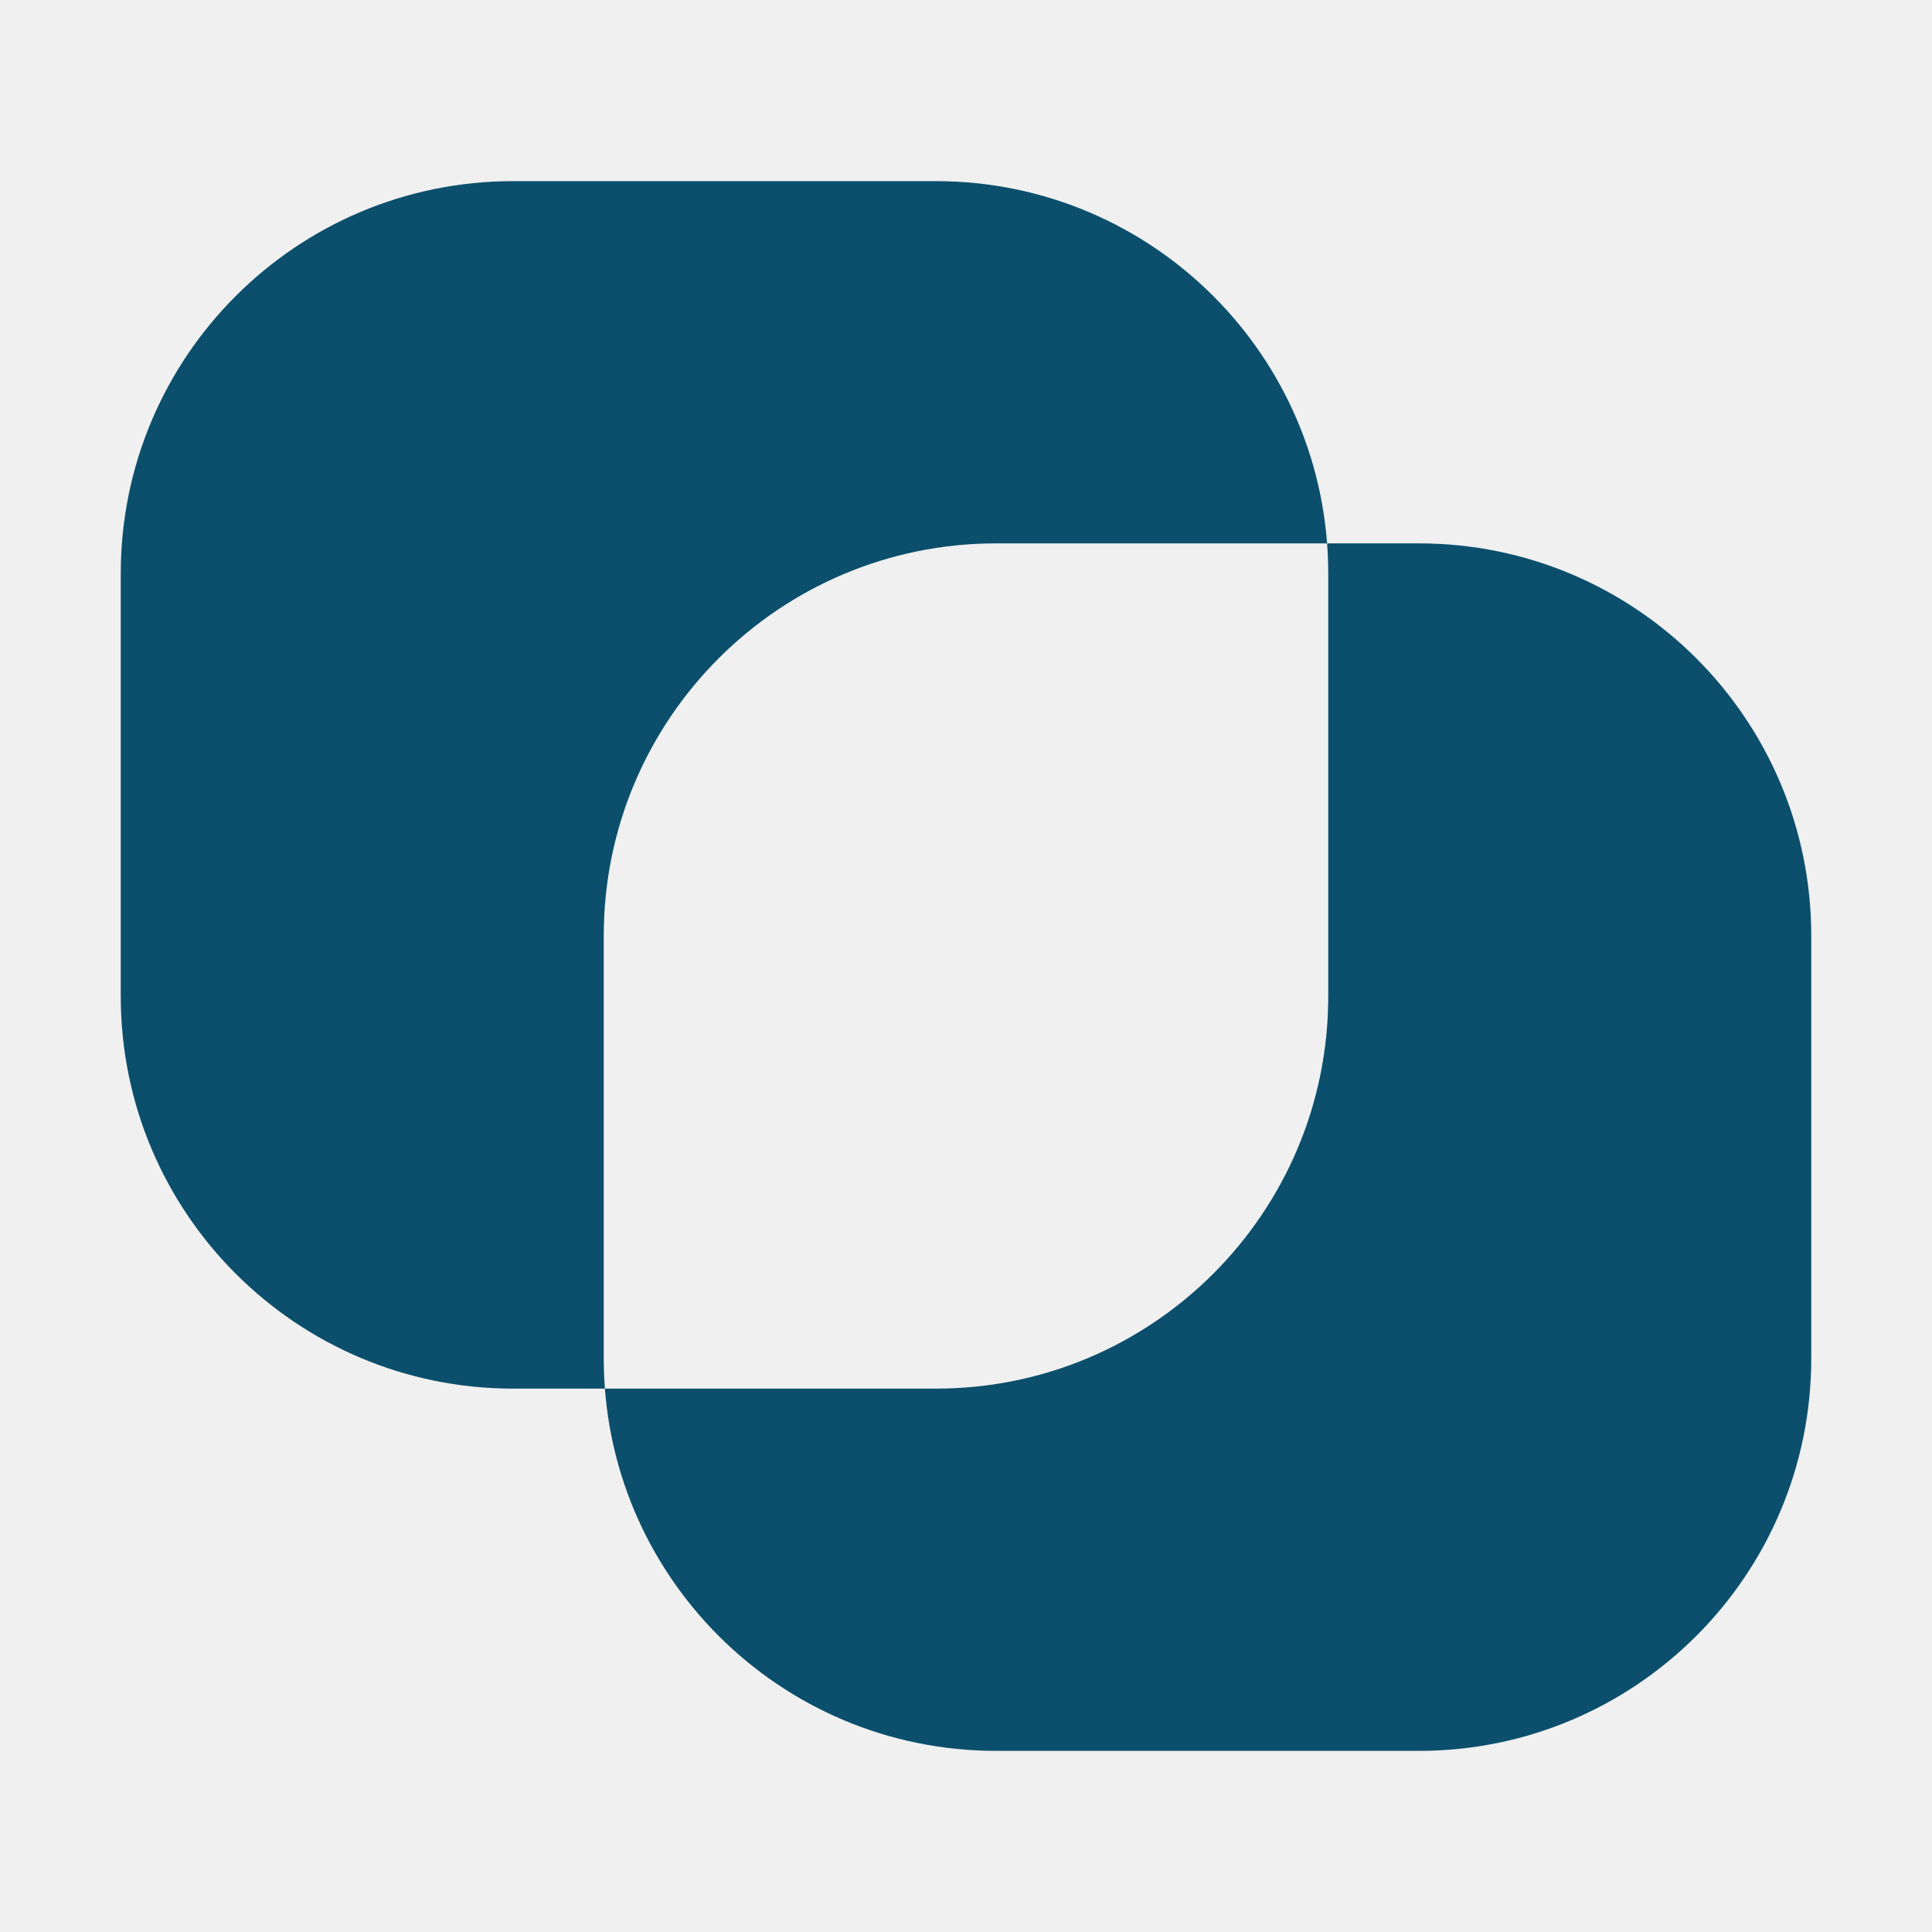
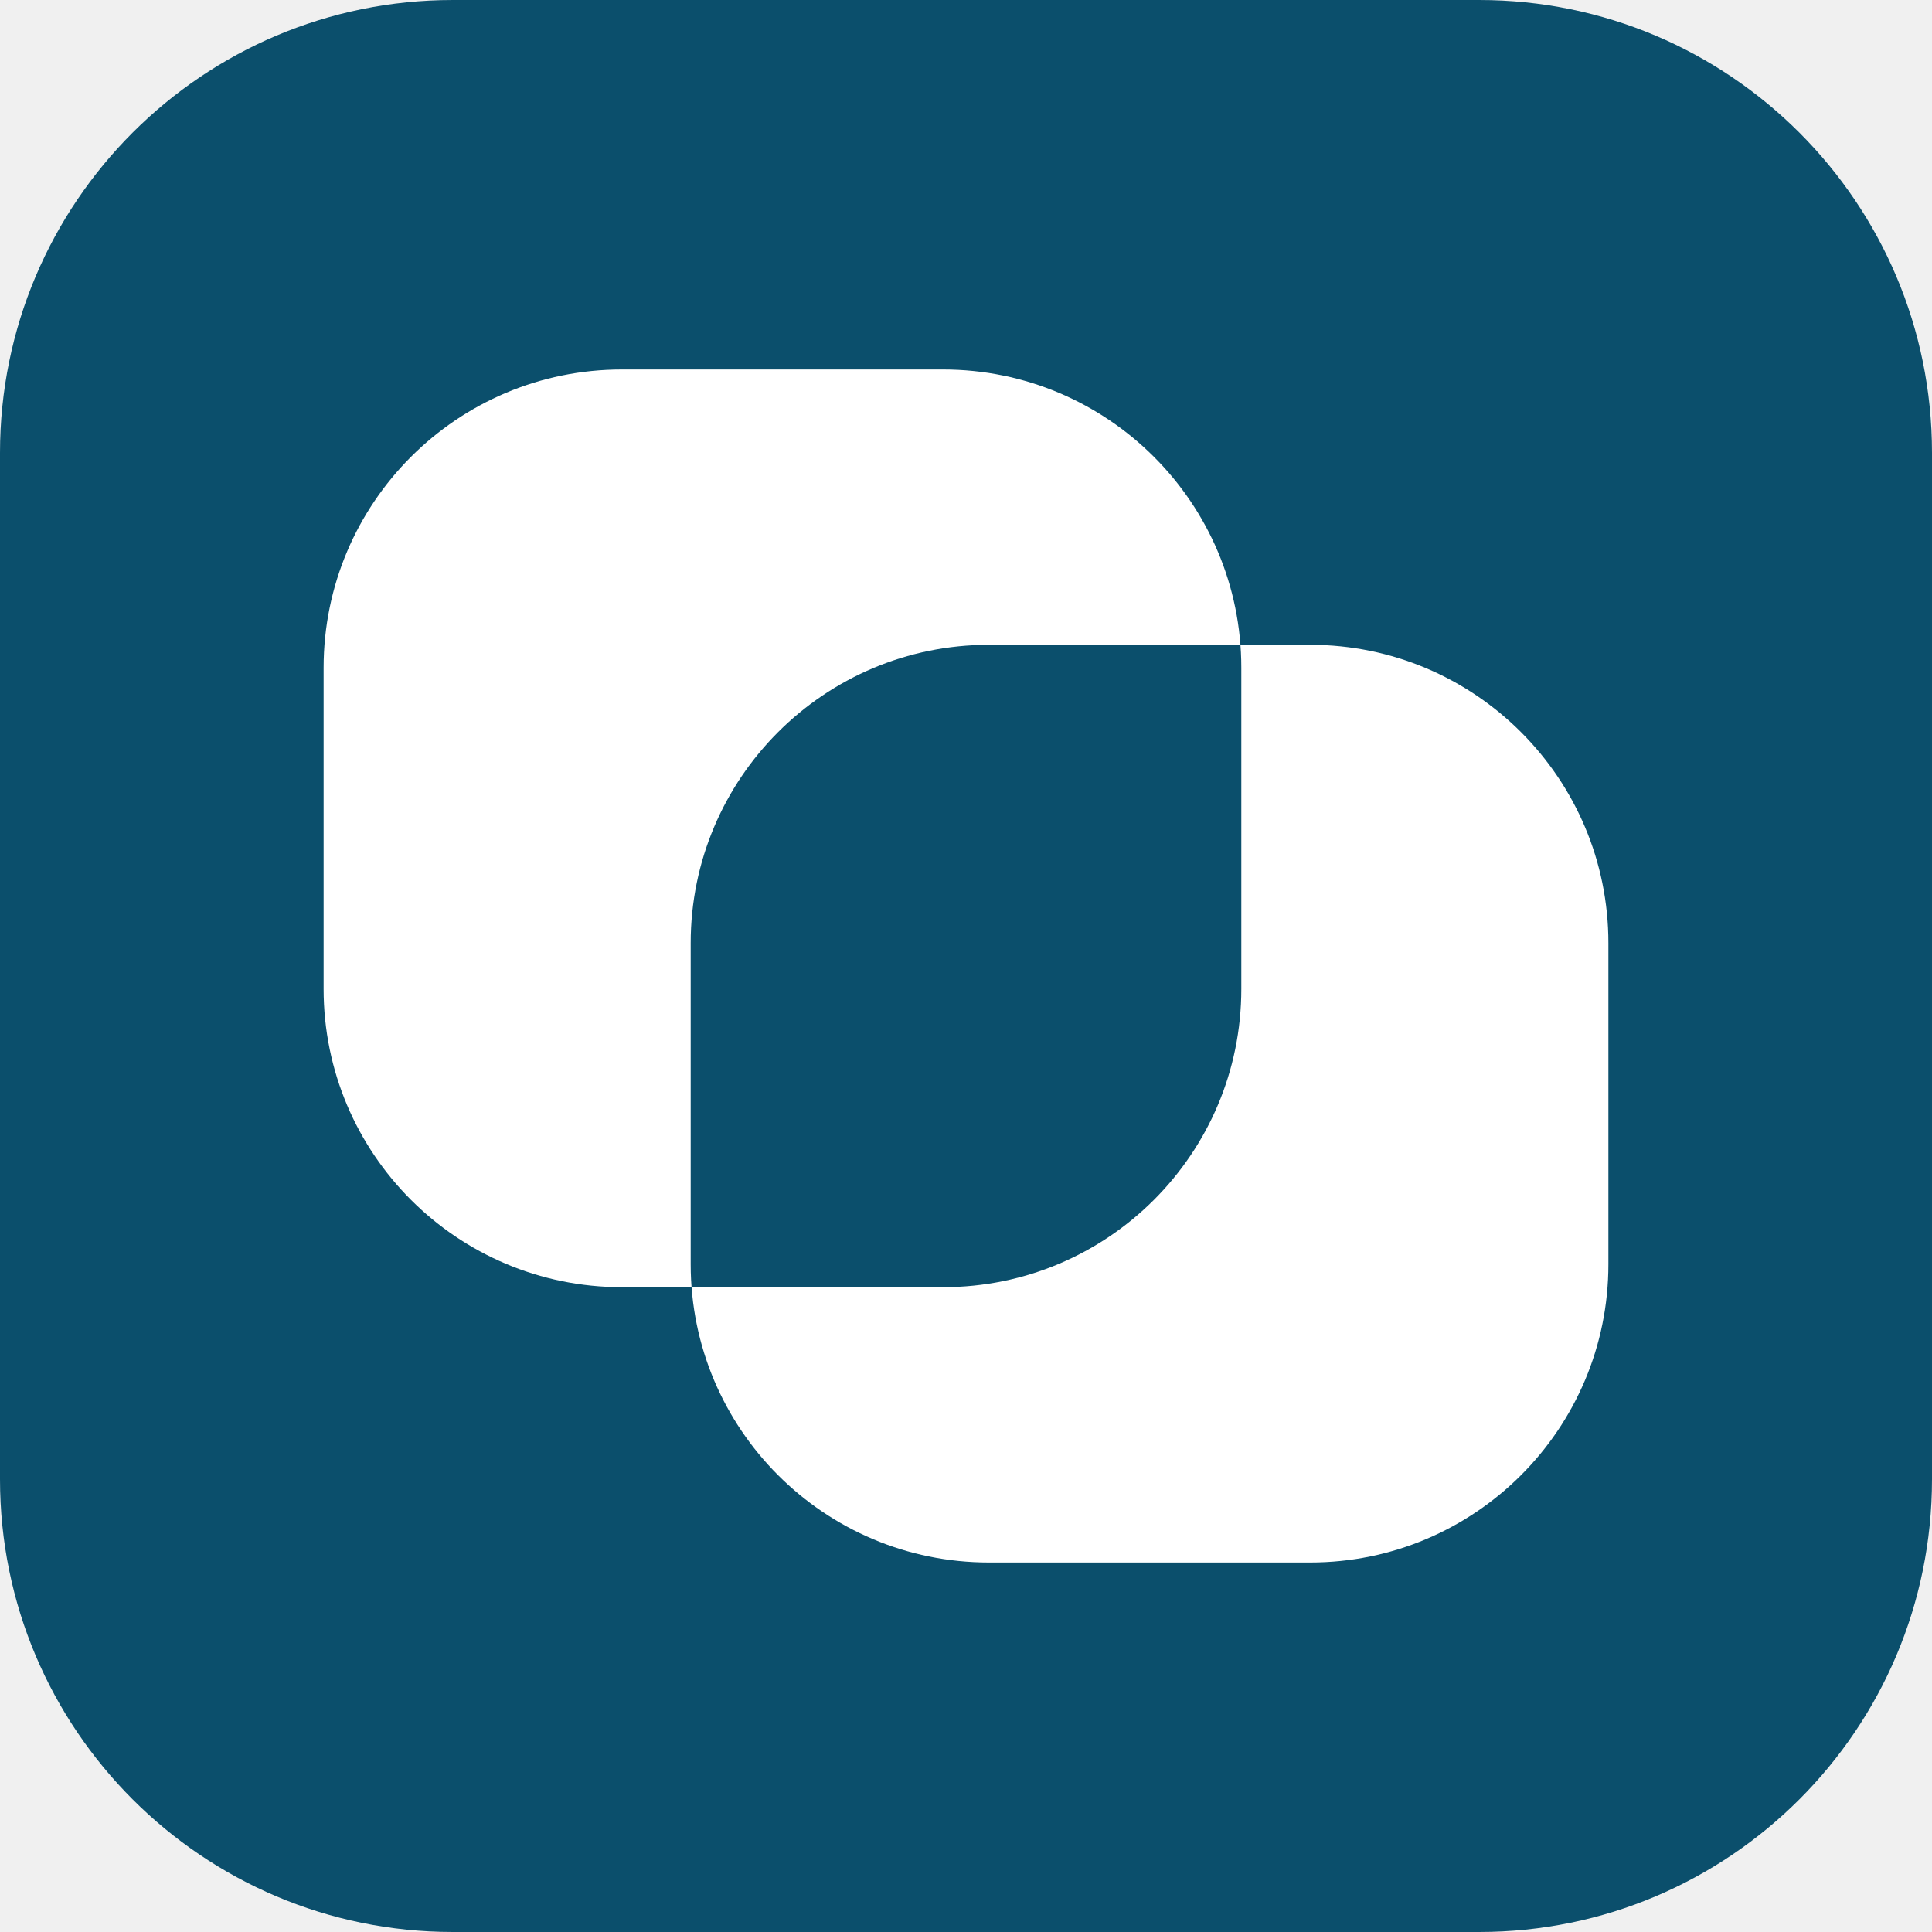
<svg xmlns="http://www.w3.org/2000/svg" viewBox="0 0 64 64">
-   <path fill="#0B4F6C" fill-rule="evenodd" d="M17 6H31A13 13 0 0 1 44 19V33A13 13 0 0 1 31 46H17A13 13 0 0 1 4 33V19A13 13 0 0 1 17 6Z M33 18H47A13 13 0 0 1 60 31V45A13 13 0 0 1 47 58H33A13 13 0 0 1 20 45V31A13 13 0 0 1 33 18Z" />
+   <rect width="64" height="64" rx="15" fill="#0B4F6C" />
+   <g transform="translate(32 32) scale(.76) translate(-32 -32)">
+     <path fill="#fff" fill-rule="evenodd" d="M17 6H31A13 13 0 0 1 44 19V33A13 13 0 0 1 31 46H17A13 13 0 0 1 4 33V19A13 13 0 0 1 17 6Z M33 18H47A13 13 0 0 1 60 31V45A13 13 0 0 1 47 58H33A13 13 0 0 1 20 45V31A13 13 0 0 1 33 18Z" />
+   </g>
</svg>
